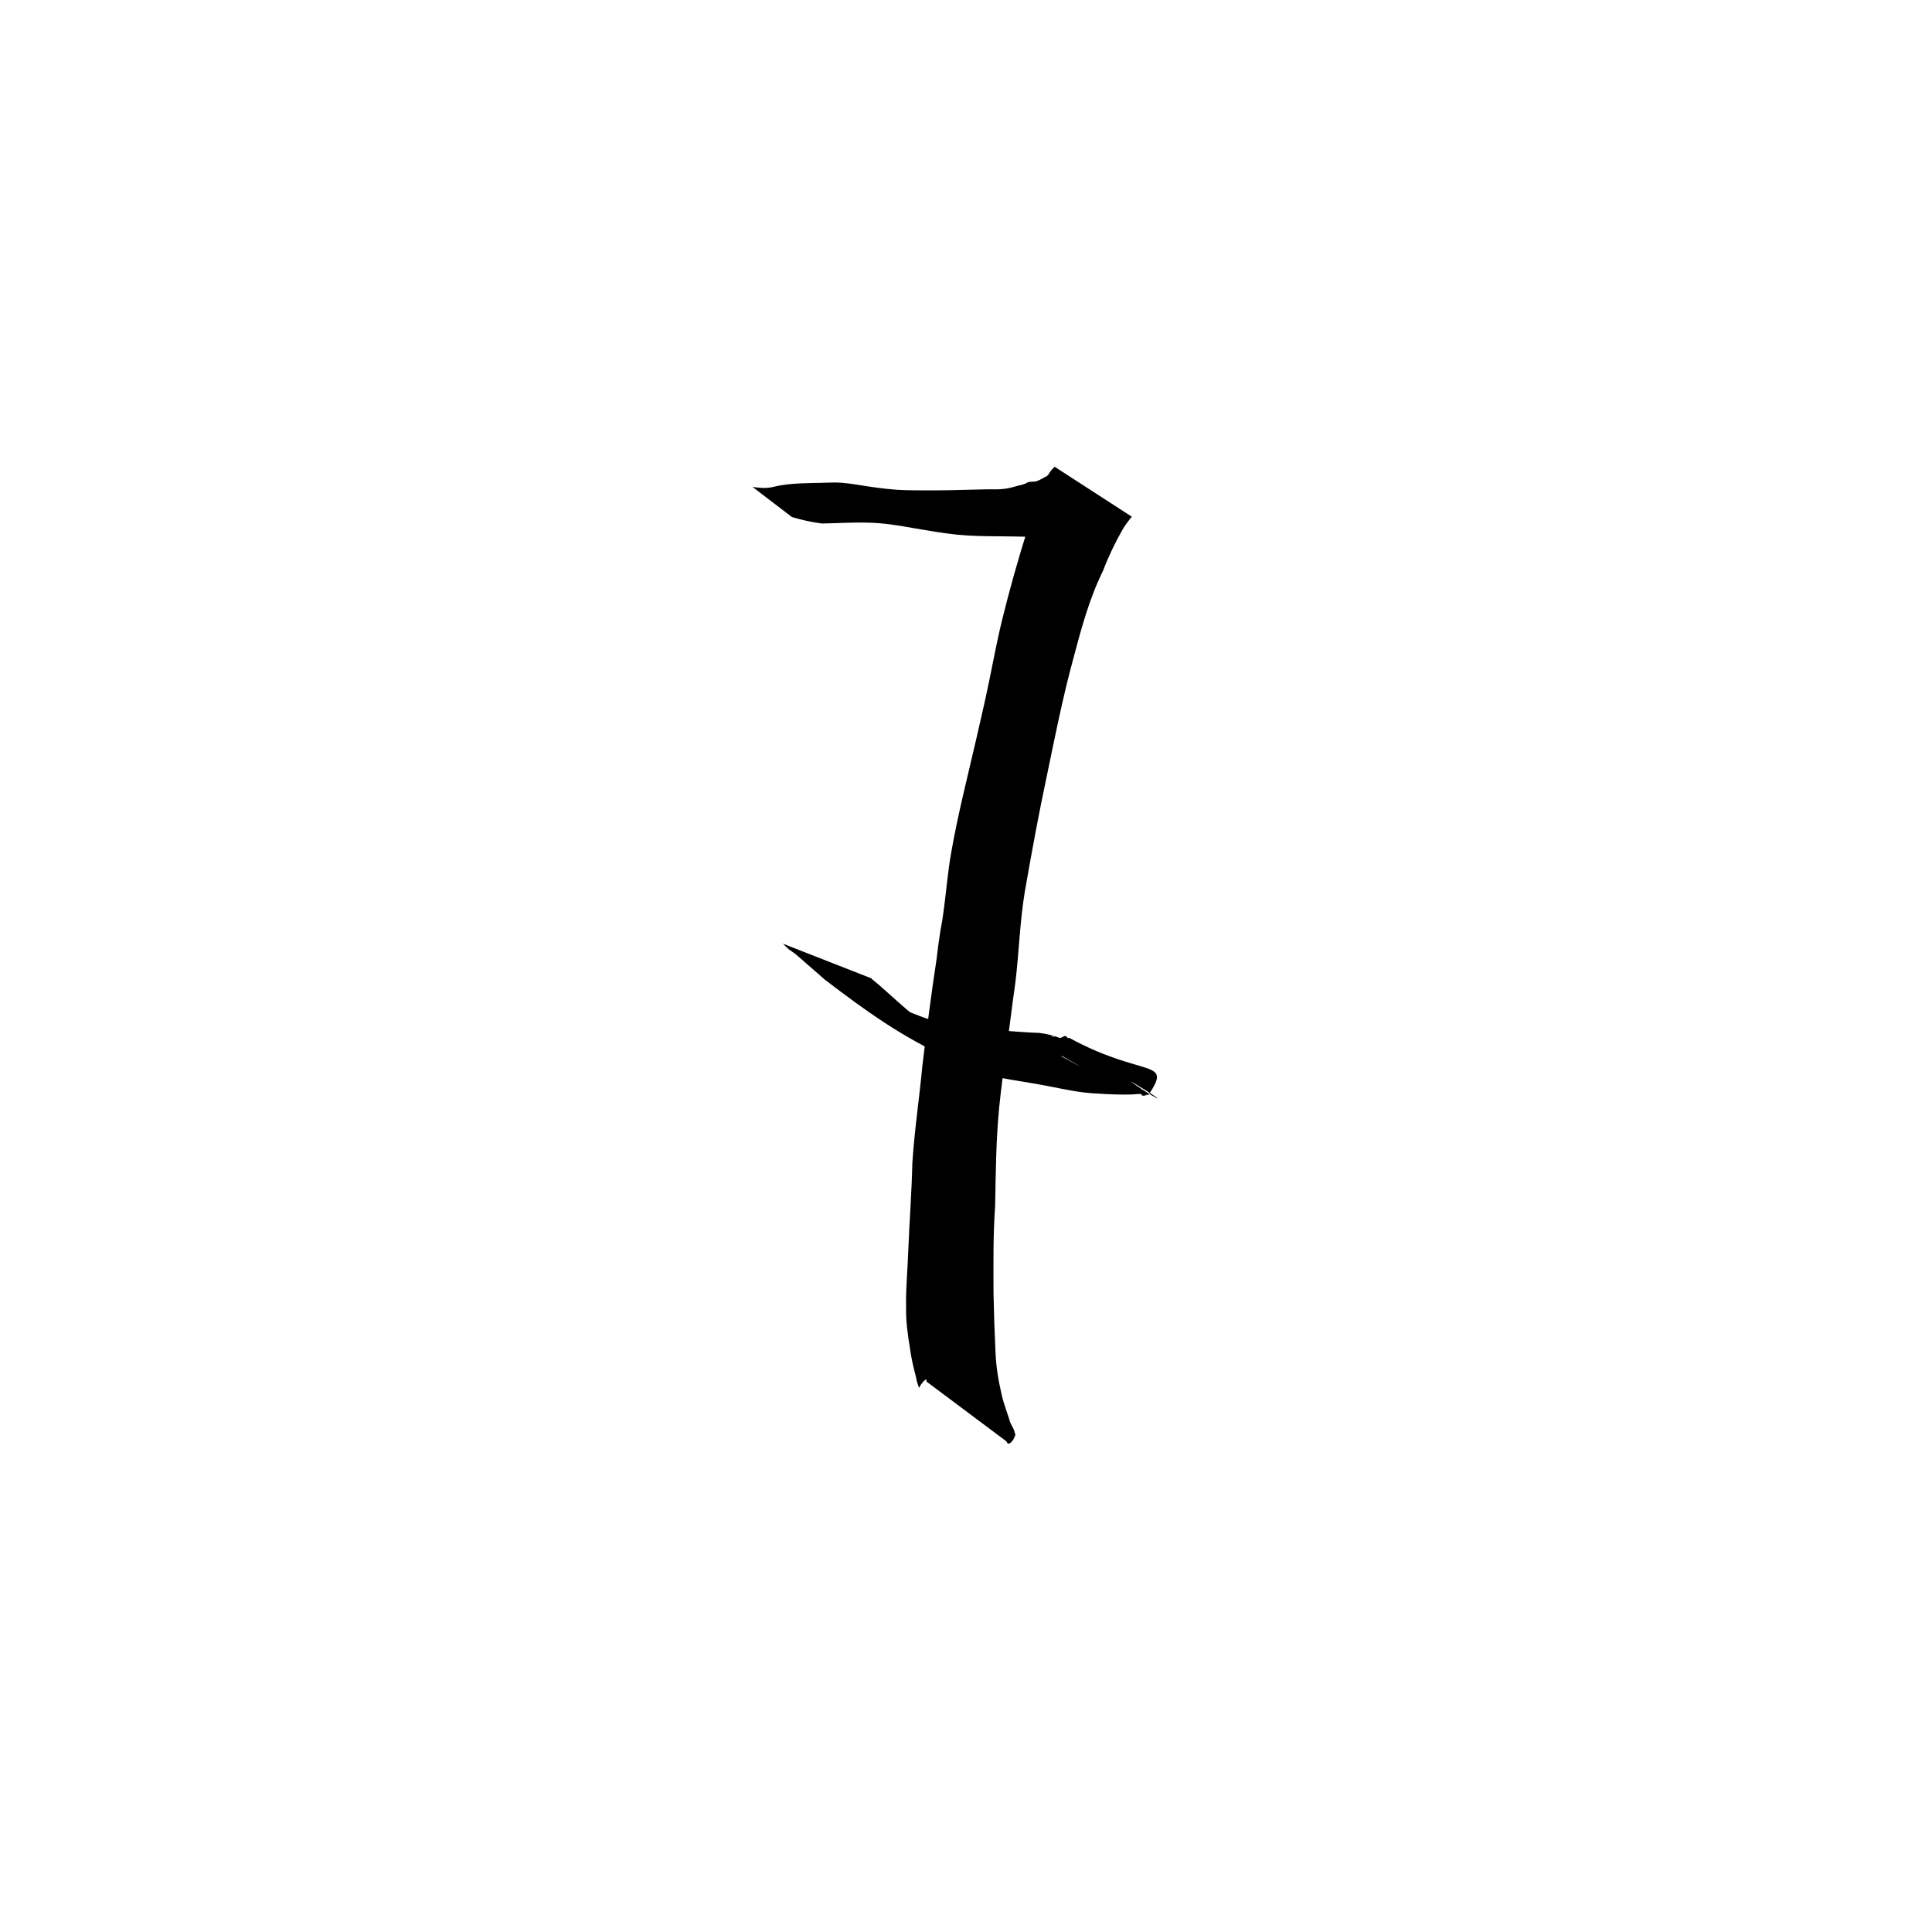
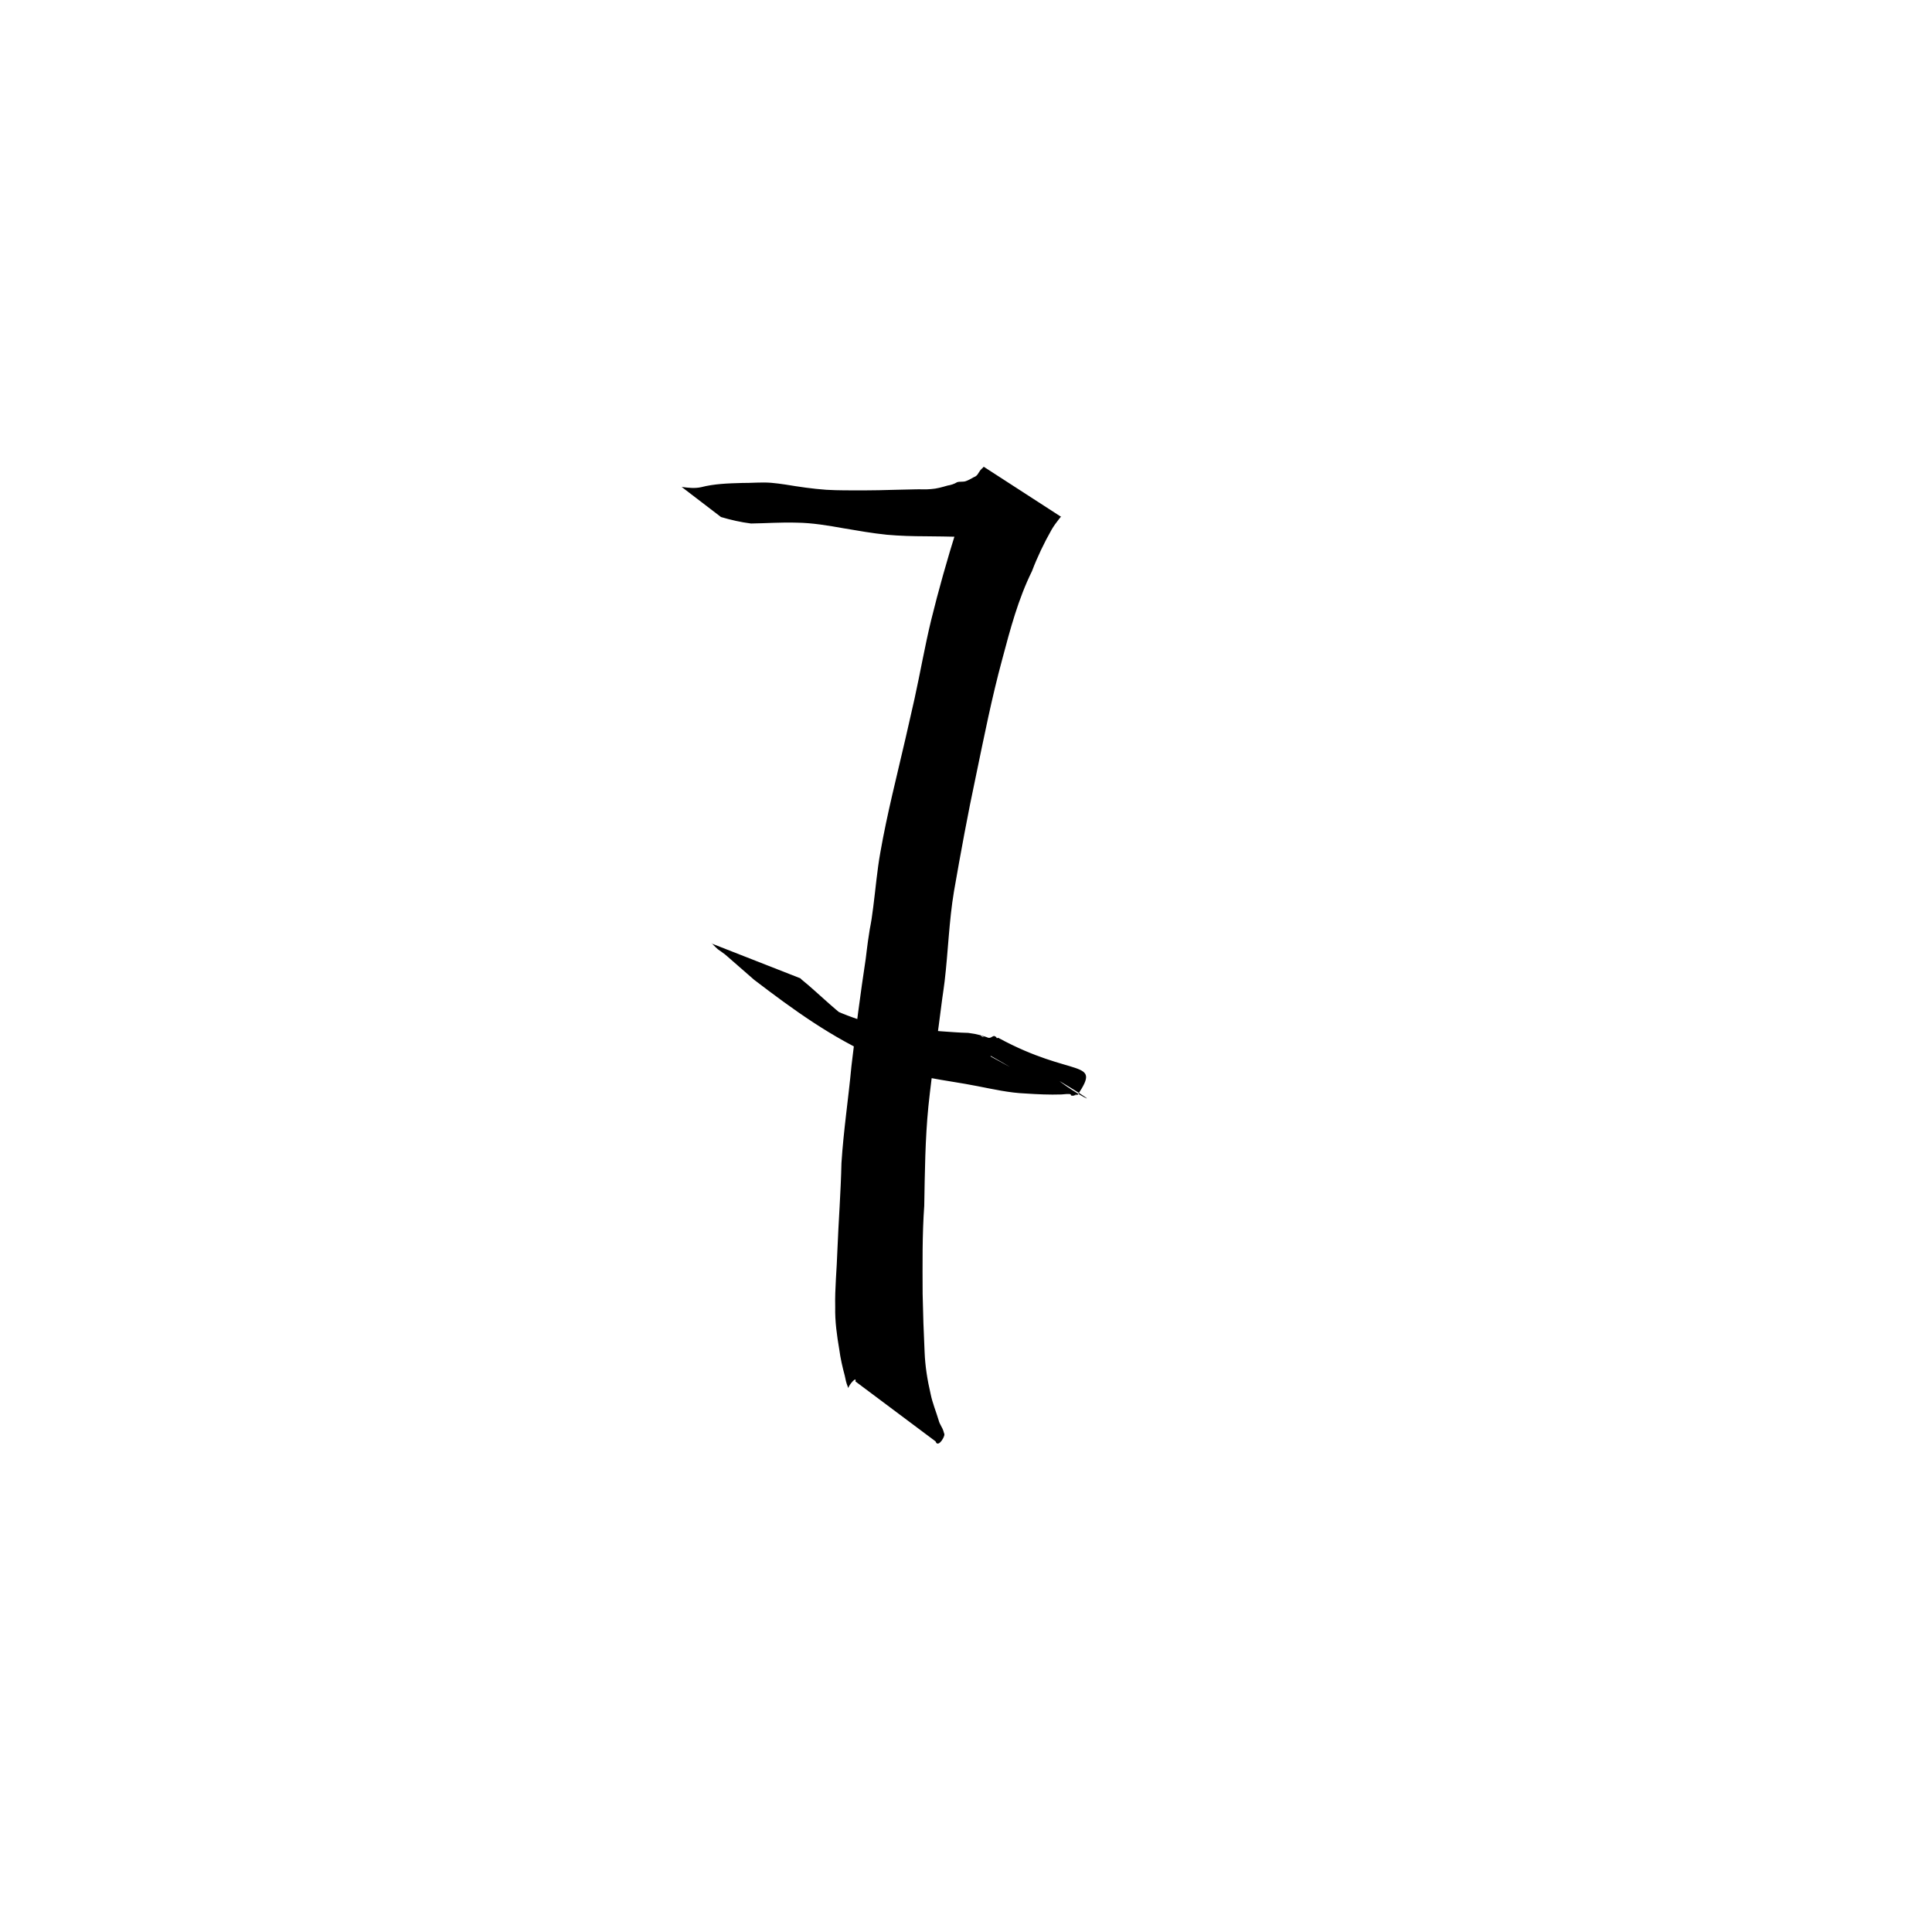
- <svg xmlns="http://www.w3.org/2000/svg" width="1000" height="1000" viewBox="0 0 264.583 264.583" version="1.1" id="svg1">
+ <svg xmlns="http://www.w3.org/2000/svg" width="1000" height="1000" viewBox="60 0 164 264.583" version="1.1" id="svg1">
  <defs id="defs1" />
  <path style="fill:#000000;stroke-width:0.265" id="path1" d="m 108.448,70.806 c 1.341,0.397 2.714,0.712 4.103,0.886 2.081,-0.029 4.152,-0.181 6.235,-0.115 2.171,0.024 4.314,0.391 6.445,0.77 1.977,0.333 3.948,0.685 5.945,0.886 1.765,0.159 3.541,0.204 5.312,0.209 1.549,0.011 3.097,0.036 4.645,0.074 0.95,0.024 1.9,0.043 2.85,0.056 0.474,-0.028 0.959,0.057 1.432,0.003 0.3,-0.034 0.594,-0.107 0.893,-0.151 0.828,-0.149 1.642,-0.331 2.482,-0.414 0.484,-0.212 1,-0.365 1.53,-0.299 0.13,-0.037 0.274,0.043 0.402,0.002 0.497,-0.157 1.383,-0.879 1.877,-1.175 0.468,-0.359 1.037,-0.351 1.581,-0.483 0.217,-0.053 0.432,-0.141 0.644,-0.212 0.072,-0.017 0.145,-0.051 0.22,-0.044 -3.596,-2.227 -7.193,-4.455 -10.789,-6.682 -0.262,0.194 -0.345,0.399 -0.436,0.568 -0.376,0.521 -0.607,1.121 -0.882,1.699 -0.139,0.338 -0.404,0.97 -0.515,1.302 -0.115,0.346 -0.198,0.703 -0.313,1.049 -0.42,1.27 -0.936,2.51 -1.394,3.766 -1.292,4.13 -2.471,8.29 -3.504,12.492 -0.852,3.531 -1.472,7.112 -2.252,10.659 -0.398,1.808 -0.827,3.609 -1.23,5.416 -1.2,5.209 -2.537,10.392 -3.458,15.659 -0.451,2.495 -0.653,5.025 -0.98,7.536 -0.429,3.287 -0.257,1.409 -0.719,4.629 -0.114,0.794 -0.2,1.592 -0.301,2.388 -0.744,4.89 -1.376,9.795 -1.958,14.706 -0.413,4.438 -1.087,8.85 -1.369,13.299 -0.087,3.984 -0.4,7.957 -0.557,11.938 -0.077,2.591 -0.359,5.181 -0.299,7.774 -0.042,1.963 0.232,3.898 0.559,5.826 0.162,1.209 0.432,2.396 0.75,3.571 0.099,0.506 0.202,1.002 0.401,1.476 0.004,0.055 0.071,0.2 0.078,0.212 0.137,-0.488 1.188,-1.684 0.982,-0.898 0,0 10.975,8.211 10.975,8.211 v 0 c 0.284,0.849 1.084,-0.297 1.205,-0.867 0.026,-0.174 -0.091,-0.341 -0.118,-0.509 -0.17,-0.585 -0.52,-0.927 -0.665,-1.517 -0.36,-1.208 -0.855,-2.377 -1.104,-3.618 -0.438,-1.879 -0.744,-3.77 -0.819,-5.703 -0.128,-2.66 -0.22,-5.322 -0.271,-7.984 -0.013,-4.026 -0.065,-8.059 0.221,-12.078 0.084,-4.544 0.119,-9.089 0.569,-13.617 0.513,-4.919 1.287,-9.806 1.891,-14.715 0.109,-0.792 0.234,-1.582 0.328,-2.376 0.487,-4.103 0.6,-8.248 1.281,-12.329 0.923,-5.298 1.892,-10.586 3.014,-15.846 1.111,-5.341 2.17,-10.696 3.601,-15.963 1.091,-4.097 2.18,-8.226 4.065,-12.046 0.748,-1.965 1.651,-3.852 2.687,-5.68 0.309,-0.534 0.667,-1.016 1.048,-1.499 0.104,-0.103 0.008,-0.003 0.177,-0.256 0.031,-0.046 -0.061,0.092 -0.087,0.141 -0.036,0.066 0.176,-0.238 0.149,-0.169 -3.533,-2.286 -7.065,-4.573 -10.598,-6.859 -0.001,0.035 -0.02,0.085 -0.072,0.125 -0.125,0.122 -0.278,0.243 -0.383,0.381 -0.287,0.376 -0.368,0.766 -0.882,0.936 -0.374,0.206 -0.682,0.398 -1.085,0.541 -0.4,0.143 -0.802,0.023 -1.206,0.151 -0.395,0.244 -0.851,0.386 -1.307,0.459 -0.744,0.215 -1.487,0.433 -2.266,0.481 -0.745,0.075 -1.495,0.005 -2.243,0.038 -0.897,0.014 -1.794,0.033 -2.69,0.061 -1.473,0.044 -2.947,0.076 -4.421,0.08 -1.666,-0.01 -3.333,0.016 -4.997,-0.084 -1.881,-0.132 -3.738,-0.411 -5.599,-0.718 -0.667,-0.092 -1.281,-0.187 -1.953,-0.239 -1.33,-0.104 -2.659,0.037 -3.991,0.025 -1.871,0.054 -3.767,0.106 -5.589,0.577 -0.885,0.193 -1.773,0.085 -2.663,-0.036 z" />
  <path style="fill:#000000;stroke-width:0.265" id="path2" d="m 110.742,131.016 c 0.844,0.844 1.786,1.581 2.639,2.416 1.125,0.998 2.208,2.043 3.417,2.94 4.502,3.098 9.431,5.503 14.196,8.158 1.936,1.063 4.03,1.741 6.144,2.345 1.821,0.398 3.66,0.76 5.511,0.992 1.089,0.111 2.186,0.048 3.276,0.148 0.654,0.06 1.304,0.158 1.957,0.236 0.862,0.022 1.714,0.155 2.566,0.267 0.556,0.073 1.084,0.108 1.616,0.282 4.683,1.287 5.856,2.888 -9.291,-5.565 3.793,1.838 7.987,4.612 11.014,6.306 0.049,0.027 0.507,-0.063 0.645,-0.062 0.293,0.047 0.627,-0.098 0.916,-0.03 0.158,0.037 0.291,0.147 0.444,0.201 0.333,0.159 0.697,0.163 1.052,0.237 0.127,0.021 0.25,0.014 0.37,0.053 0.033,-0.011 0.08,-0.003 0.099,-0.032 3.3,-4.96 -0.69,-2.235 -10.88,-7.772 -0.062,-0.034 -0.143,0.058 -0.209,0.032 -0.055,-0.022 -0.048,-0.111 -0.09,-0.151 -0.039,-0.037 -0.096,-0.049 -0.144,-0.073 -0.052,-0.024 -0.1,-0.08 -0.156,-0.071 -0.184,0.032 -0.33,0.183 -0.509,0.234 -0.3,0.085 -0.634,0.087 -0.942,0.111 -1.508,0.165 -3.016,0.03 -4.525,-0.025 -2.158,-0.171 -4.278,-0.671 -6.4,-1.087 -2.254,-0.394 -4.514,-0.708 -6.731,-1.285 -2.329,-0.625 -4.556,-1.66 -6.632,-2.878 17.41,10.029 10.983,6.618 7.44,4 -0.812,-0.6 -1.595,-1.236 -2.374,-1.879 -1.307,-1.05 -2.541,-2.186 -3.791,-3.302 -0.615,-0.562 -1.253,-1.098 -1.897,-1.627 -0.051,-0.053 -0.103,-0.105 -0.154,-0.158 0,0 -12.209,-4.785 -12.209,-4.785 v 0 c 0.033,0.005 0.067,0.009 0.1,0.014 -0.157,-0.154 0.166,0.193 0.44,0.454 0.511,0.487 0.214,0.219 0.841,0.673 0.19,0.137 0.376,0.279 0.564,0.419 1.315,1.142 2.619,2.297 3.937,3.436 5.372,4.092 10.584,7.904 16.965,10.705 2.221,1.137 4.508,2.216 6.973,2.694 2.202,0.423 4.426,0.715 6.625,1.155 2.185,0.423 4.363,0.922 6.595,1.01 1.64,0.109 3.282,0.186 4.925,0.131 0.174,-0.009 1.125,-0.132 1.258,-0.01 0.04,0.036 0.019,0.117 0.061,0.15 0.041,0.033 0.104,0.015 0.156,0.022 0.509,0.047 -0.146,0.015 0.428,-0.067 0.049,-0.007 0.188,0.056 0.145,0.032 -10.056,-5.782 -14.044,-3.028 -10.461,-7.67 0.02,-0.026 0.063,-0.021 0.095,-0.032 0.176,0.064 0.086,0.011 0.006,0.008 -0.299,-0.02 -0.568,-0.185 -0.873,-0.182 -0.476,-0.042 -0.964,0.056 -1.436,-0.087 -0.13,-0.034 -0.218,-0.041 -0.326,-0.13 -0.042,-0.035 -0.15,-0.154 -0.102,-0.127 21.776,12.415 13.453,8.566 10.363,5.928 -4.942,-2.762 -7.427,-5.714 -12.082,-6.266 -1.292,-0.029 -2.583,-0.146 -3.872,-0.23 -1.78,-0.198 -3.567,-0.286 -5.345,-0.49 -1.7,-0.231 -3.415,-0.415 -5.07,-0.888 -2.046,-0.623 -4.022,-1.426 -5.906,-2.445 -0.749,-0.364 -1.495,-0.731 -2.23,-1.122 -0.253,-0.135 -1.003,-0.554 -0.756,-0.409 7.307,4.271 11.257,6.472 7.454,4.347 -0.177,-0.112 -1.391,-0.879 -1.576,-1.01 -0.899,-0.638 -1.674,-1.434 -2.56,-2.087 -1.191,-0.964 -2.444,-1.841 -3.612,-2.834 z" />
</svg>
